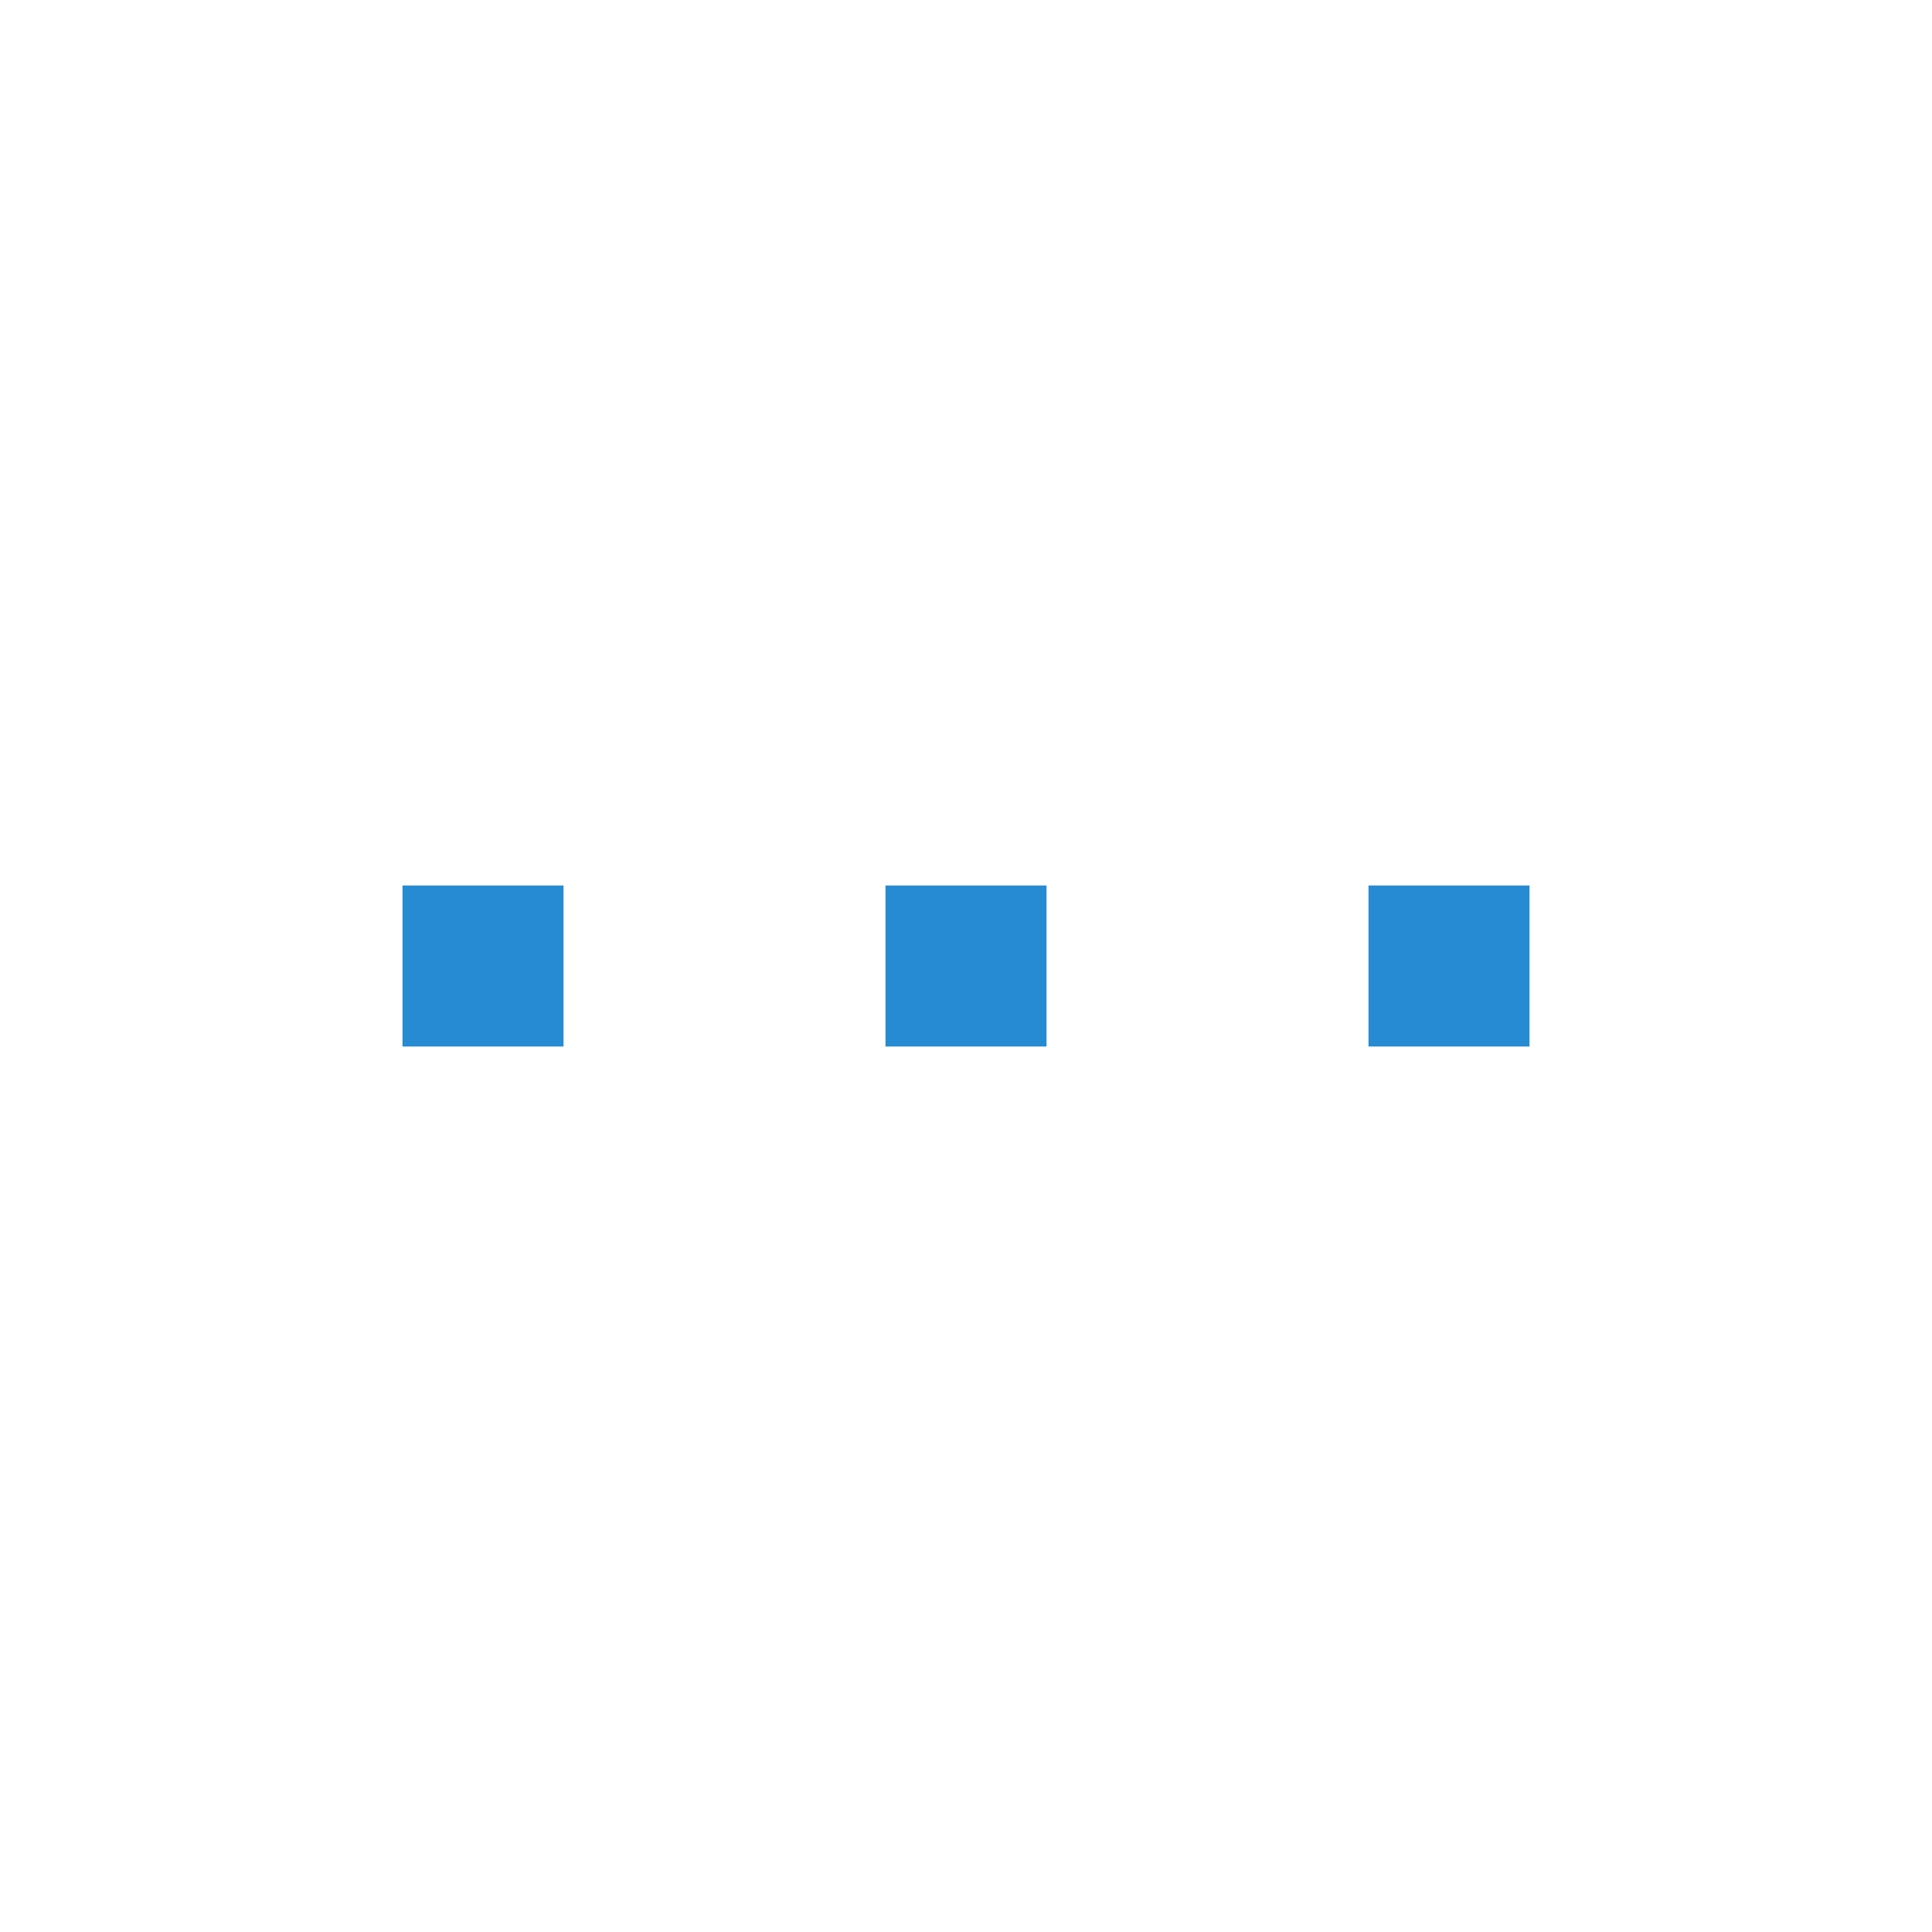
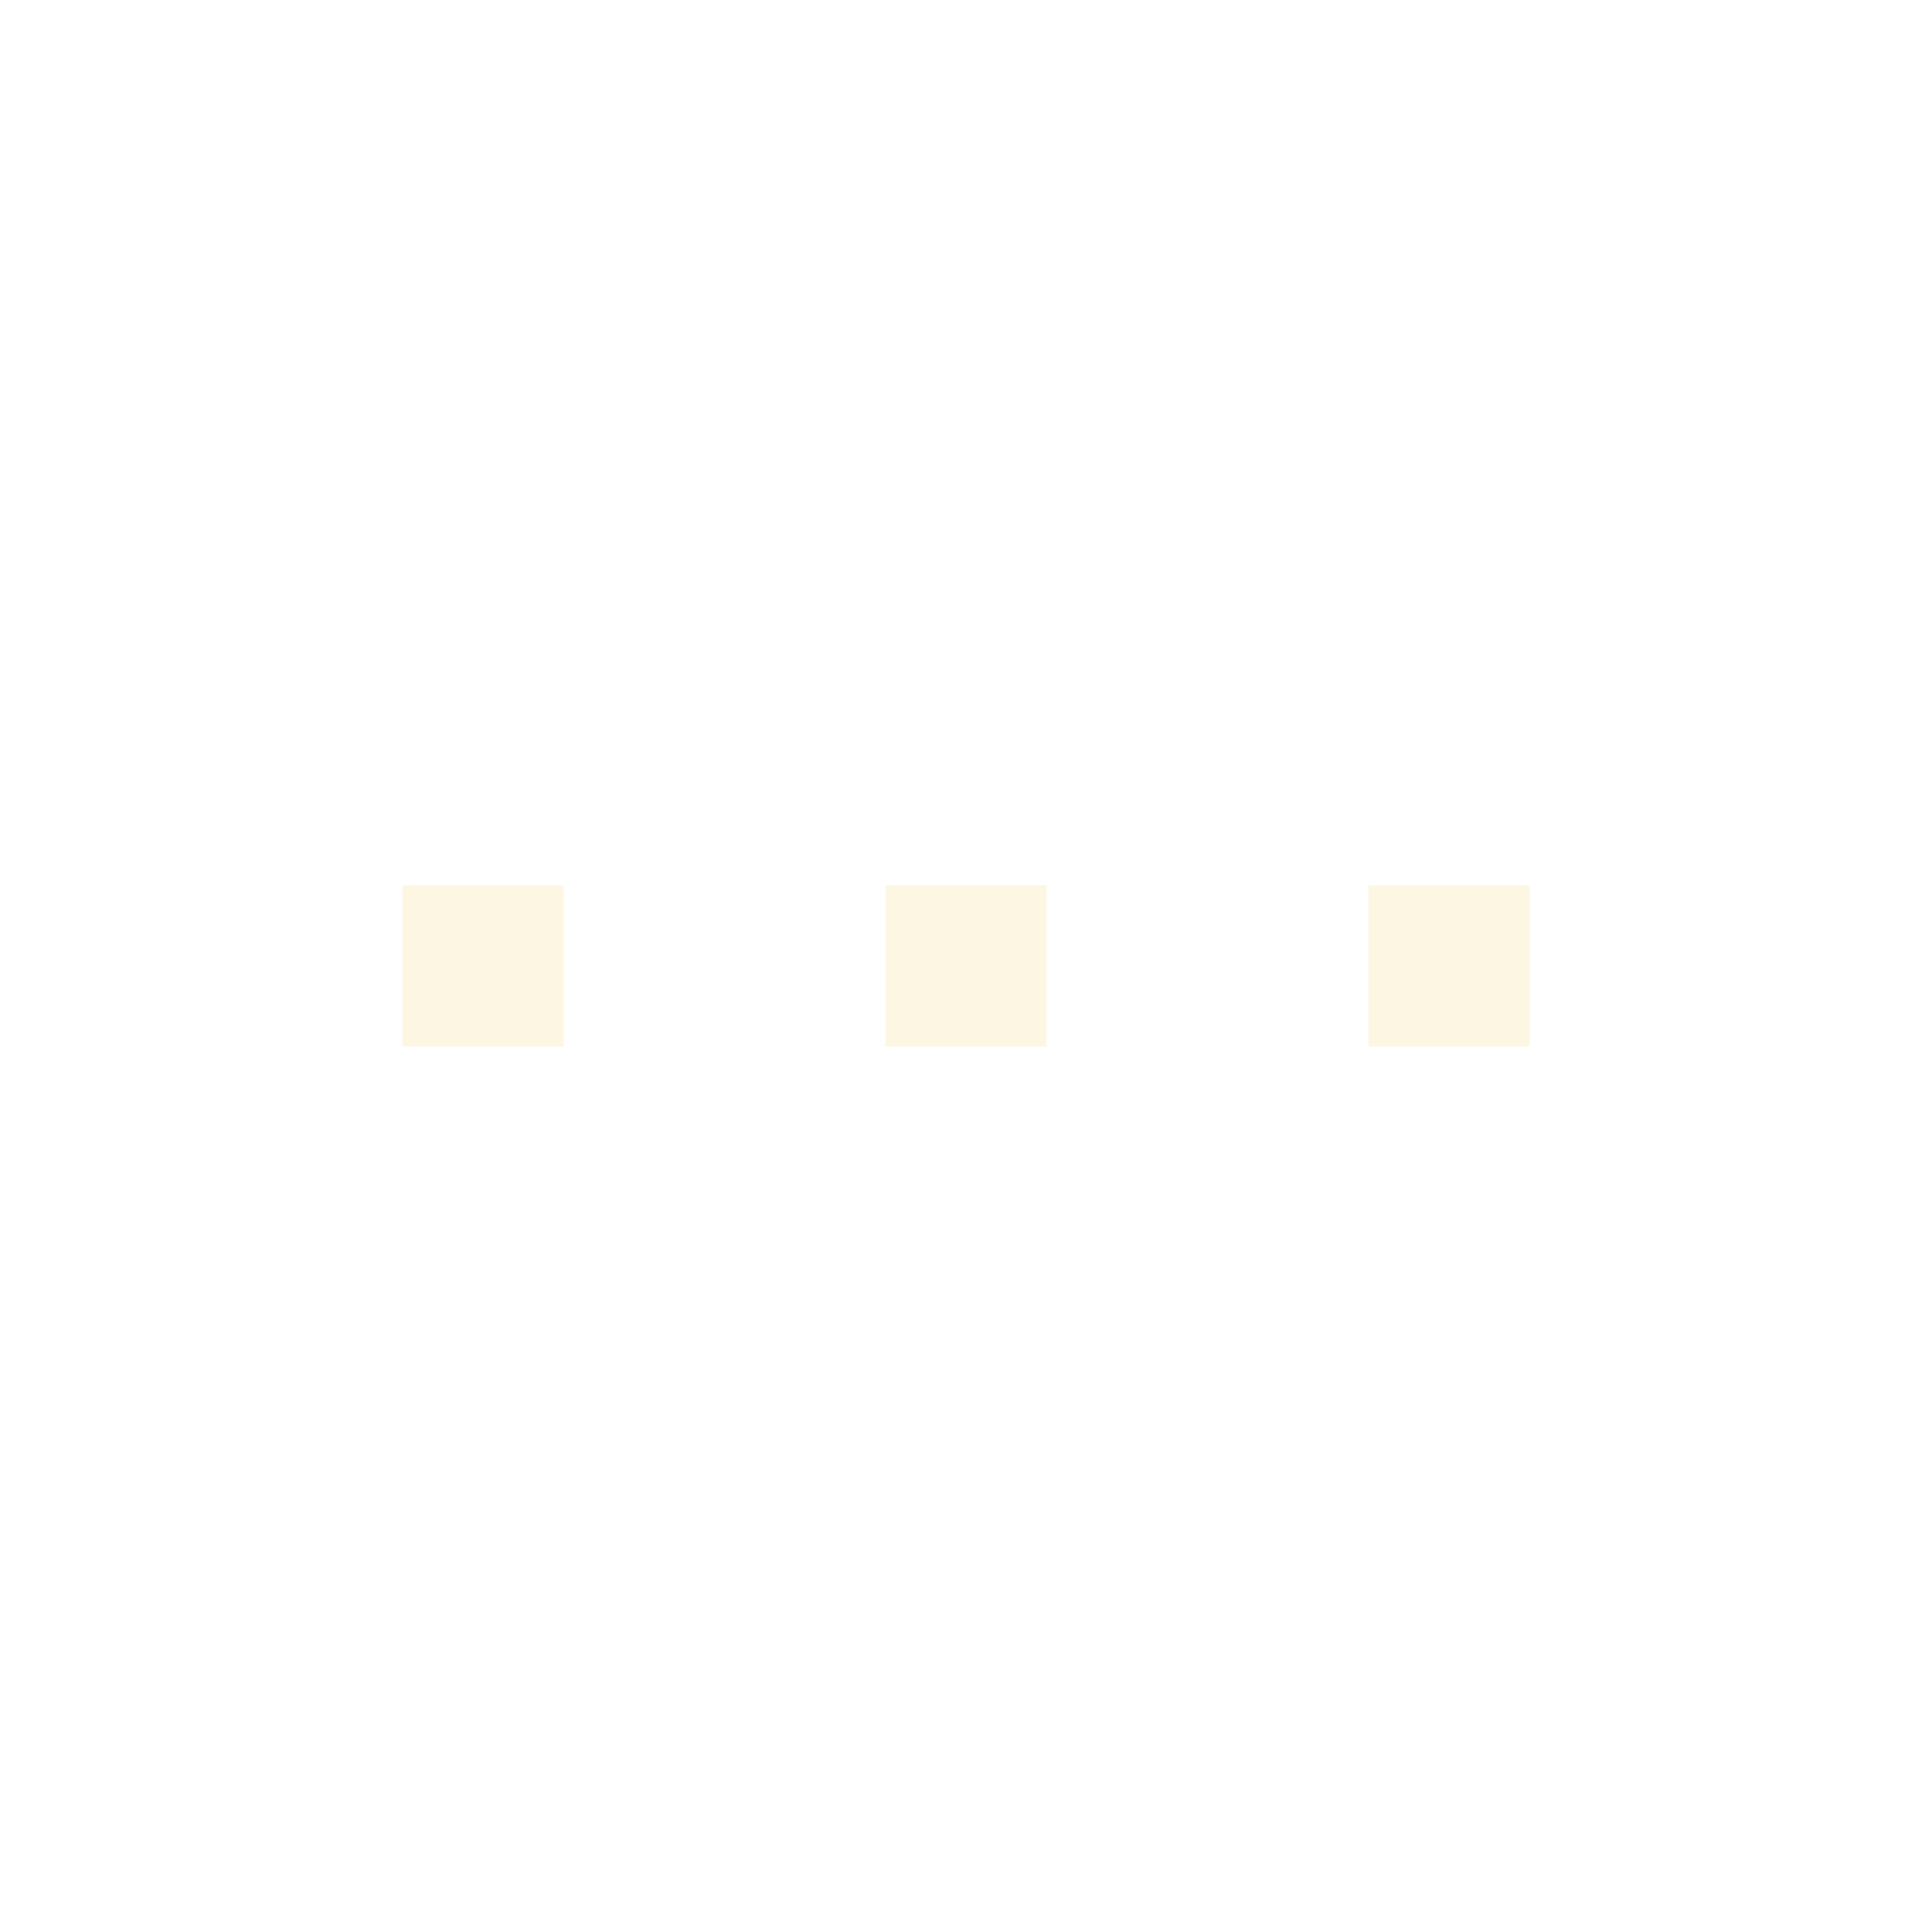
- <svg xmlns="http://www.w3.org/2000/svg" xmlns:ns1="http://www.openswatchbook.org/uri/2009/osb" width="24" height="24" id="svg11300" version="1.0" style="display:inline;enable-background:new">
+ <svg xmlns="http://www.w3.org/2000/svg" width="24" height="24" id="svg11300" version="1.0" style="display:inline;enable-background:new">
  <defs id="defs3">
-     <linearGradient id="selected_bg_color" ns1:paint="solid">
+     <linearGradient id="selected_bg_color">
      <stop style="stop-color:#5294e2;stop-opacity:1;" offset="0" id="stop4140" />
    </linearGradient>
  </defs>
  <g style="display:inline" id="layer1" transform="translate(0,-276)">
-     <rect style="opacity:1;fill:#268bd2;fill-opacity:1;stroke:none;stroke-width:1;stroke-linecap:round;stroke-linejoin:miter;stroke-miterlimit:4;stroke-dasharray:none;stroke-dashoffset:0;stroke-opacity:1" id="rect4138" width="2" height="2" x="5" y="287" />
-     <rect style="display:inline;opacity:1;fill:#268bd2;fill-opacity:1;stroke:none;stroke-width:1;stroke-linecap:round;stroke-linejoin:miter;stroke-miterlimit:4;stroke-dasharray:none;stroke-dashoffset:0;stroke-opacity:1;enable-background:new" id="rect4138-6" width="2" height="2" x="11" y="287" />
-     <rect style="display:inline;opacity:1;fill:#268bd2;fill-opacity:1;stroke:none;stroke-width:1;stroke-linecap:round;stroke-linejoin:miter;stroke-miterlimit:4;stroke-dasharray:none;stroke-dashoffset:0;stroke-opacity:1;enable-background:new" id="rect4138-9" width="2" height="2" x="17" y="287" />
+     <rect style="opacity:1;fill:#fdf6e3;fill-opacity:1;stroke:none;stroke-width:1;stroke-linecap:round;stroke-linejoin:miter;stroke-miterlimit:4;stroke-dasharray:none;stroke-dashoffset:0;stroke-opacity:1" id="rect4138" width="2" height="2" x="5" y="287" />
+     <rect style="display:inline;opacity:1;fill:#fdf6e3;fill-opacity:1;stroke:none;stroke-width:1;stroke-linecap:round;stroke-linejoin:miter;stroke-miterlimit:4;stroke-dasharray:none;stroke-dashoffset:0;stroke-opacity:1;enable-background:new" id="rect4138-6" width="2" height="2" x="11" y="287" />
+     <rect style="display:inline;opacity:1;fill:#fdf6e3;fill-opacity:1;stroke:none;stroke-width:1;stroke-linecap:round;stroke-linejoin:miter;stroke-miterlimit:4;stroke-dasharray:none;stroke-dashoffset:0;stroke-opacity:1;enable-background:new" id="rect4138-9" width="2" height="2" x="17" y="287" />
  </g>
</svg>
